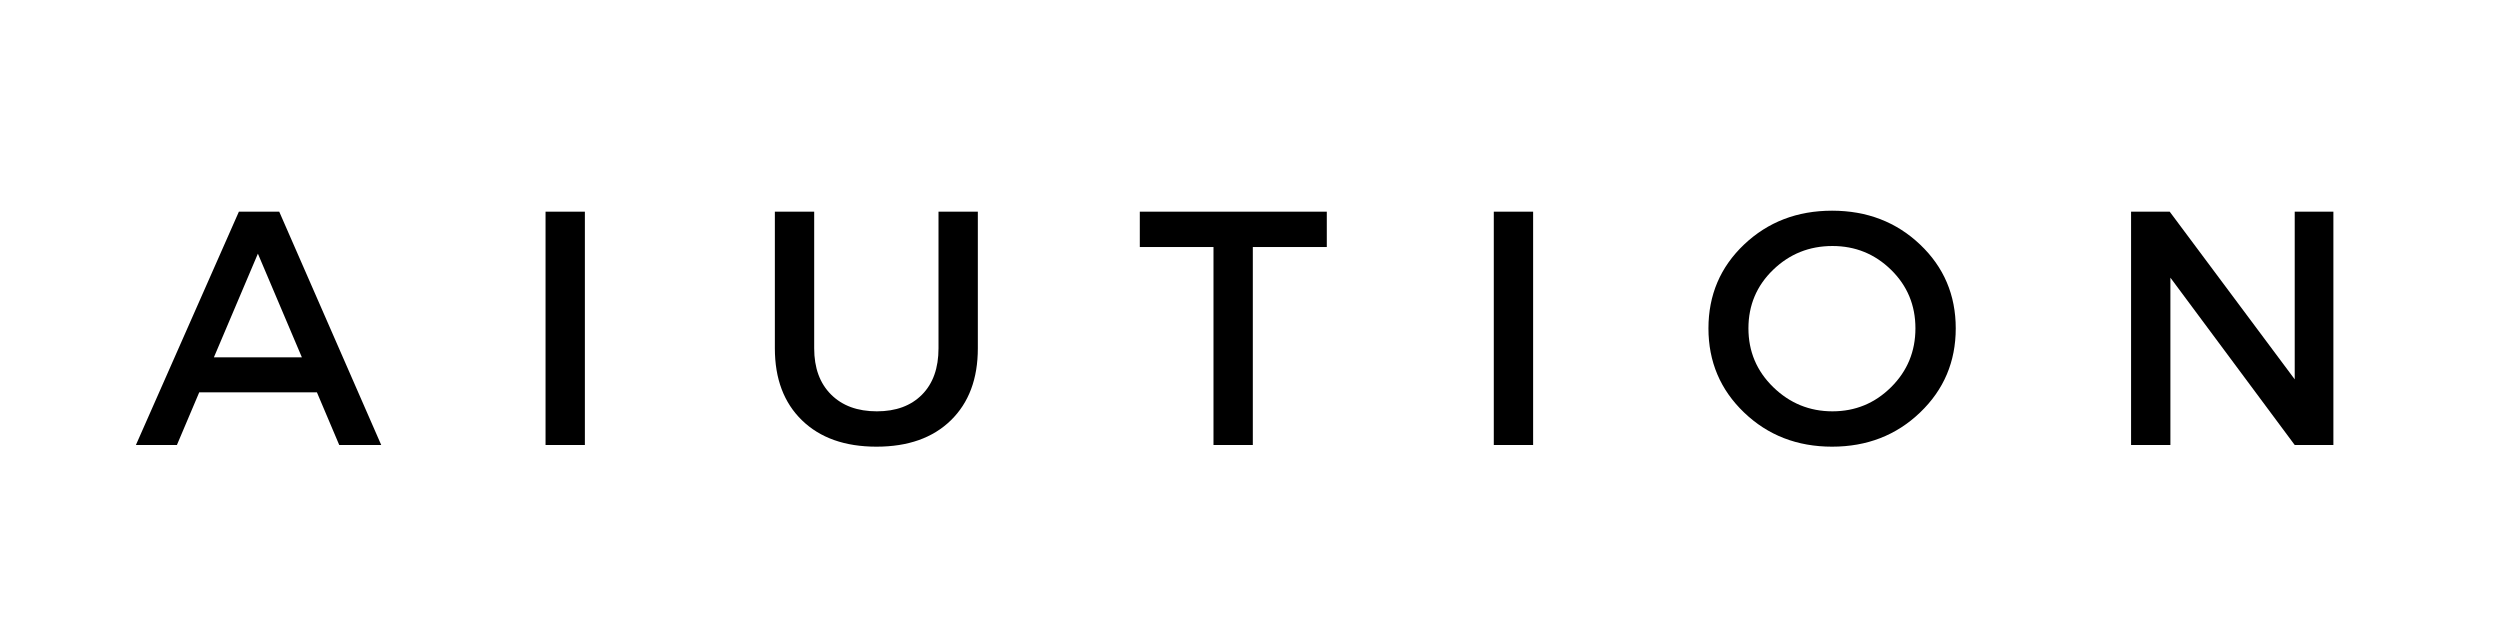
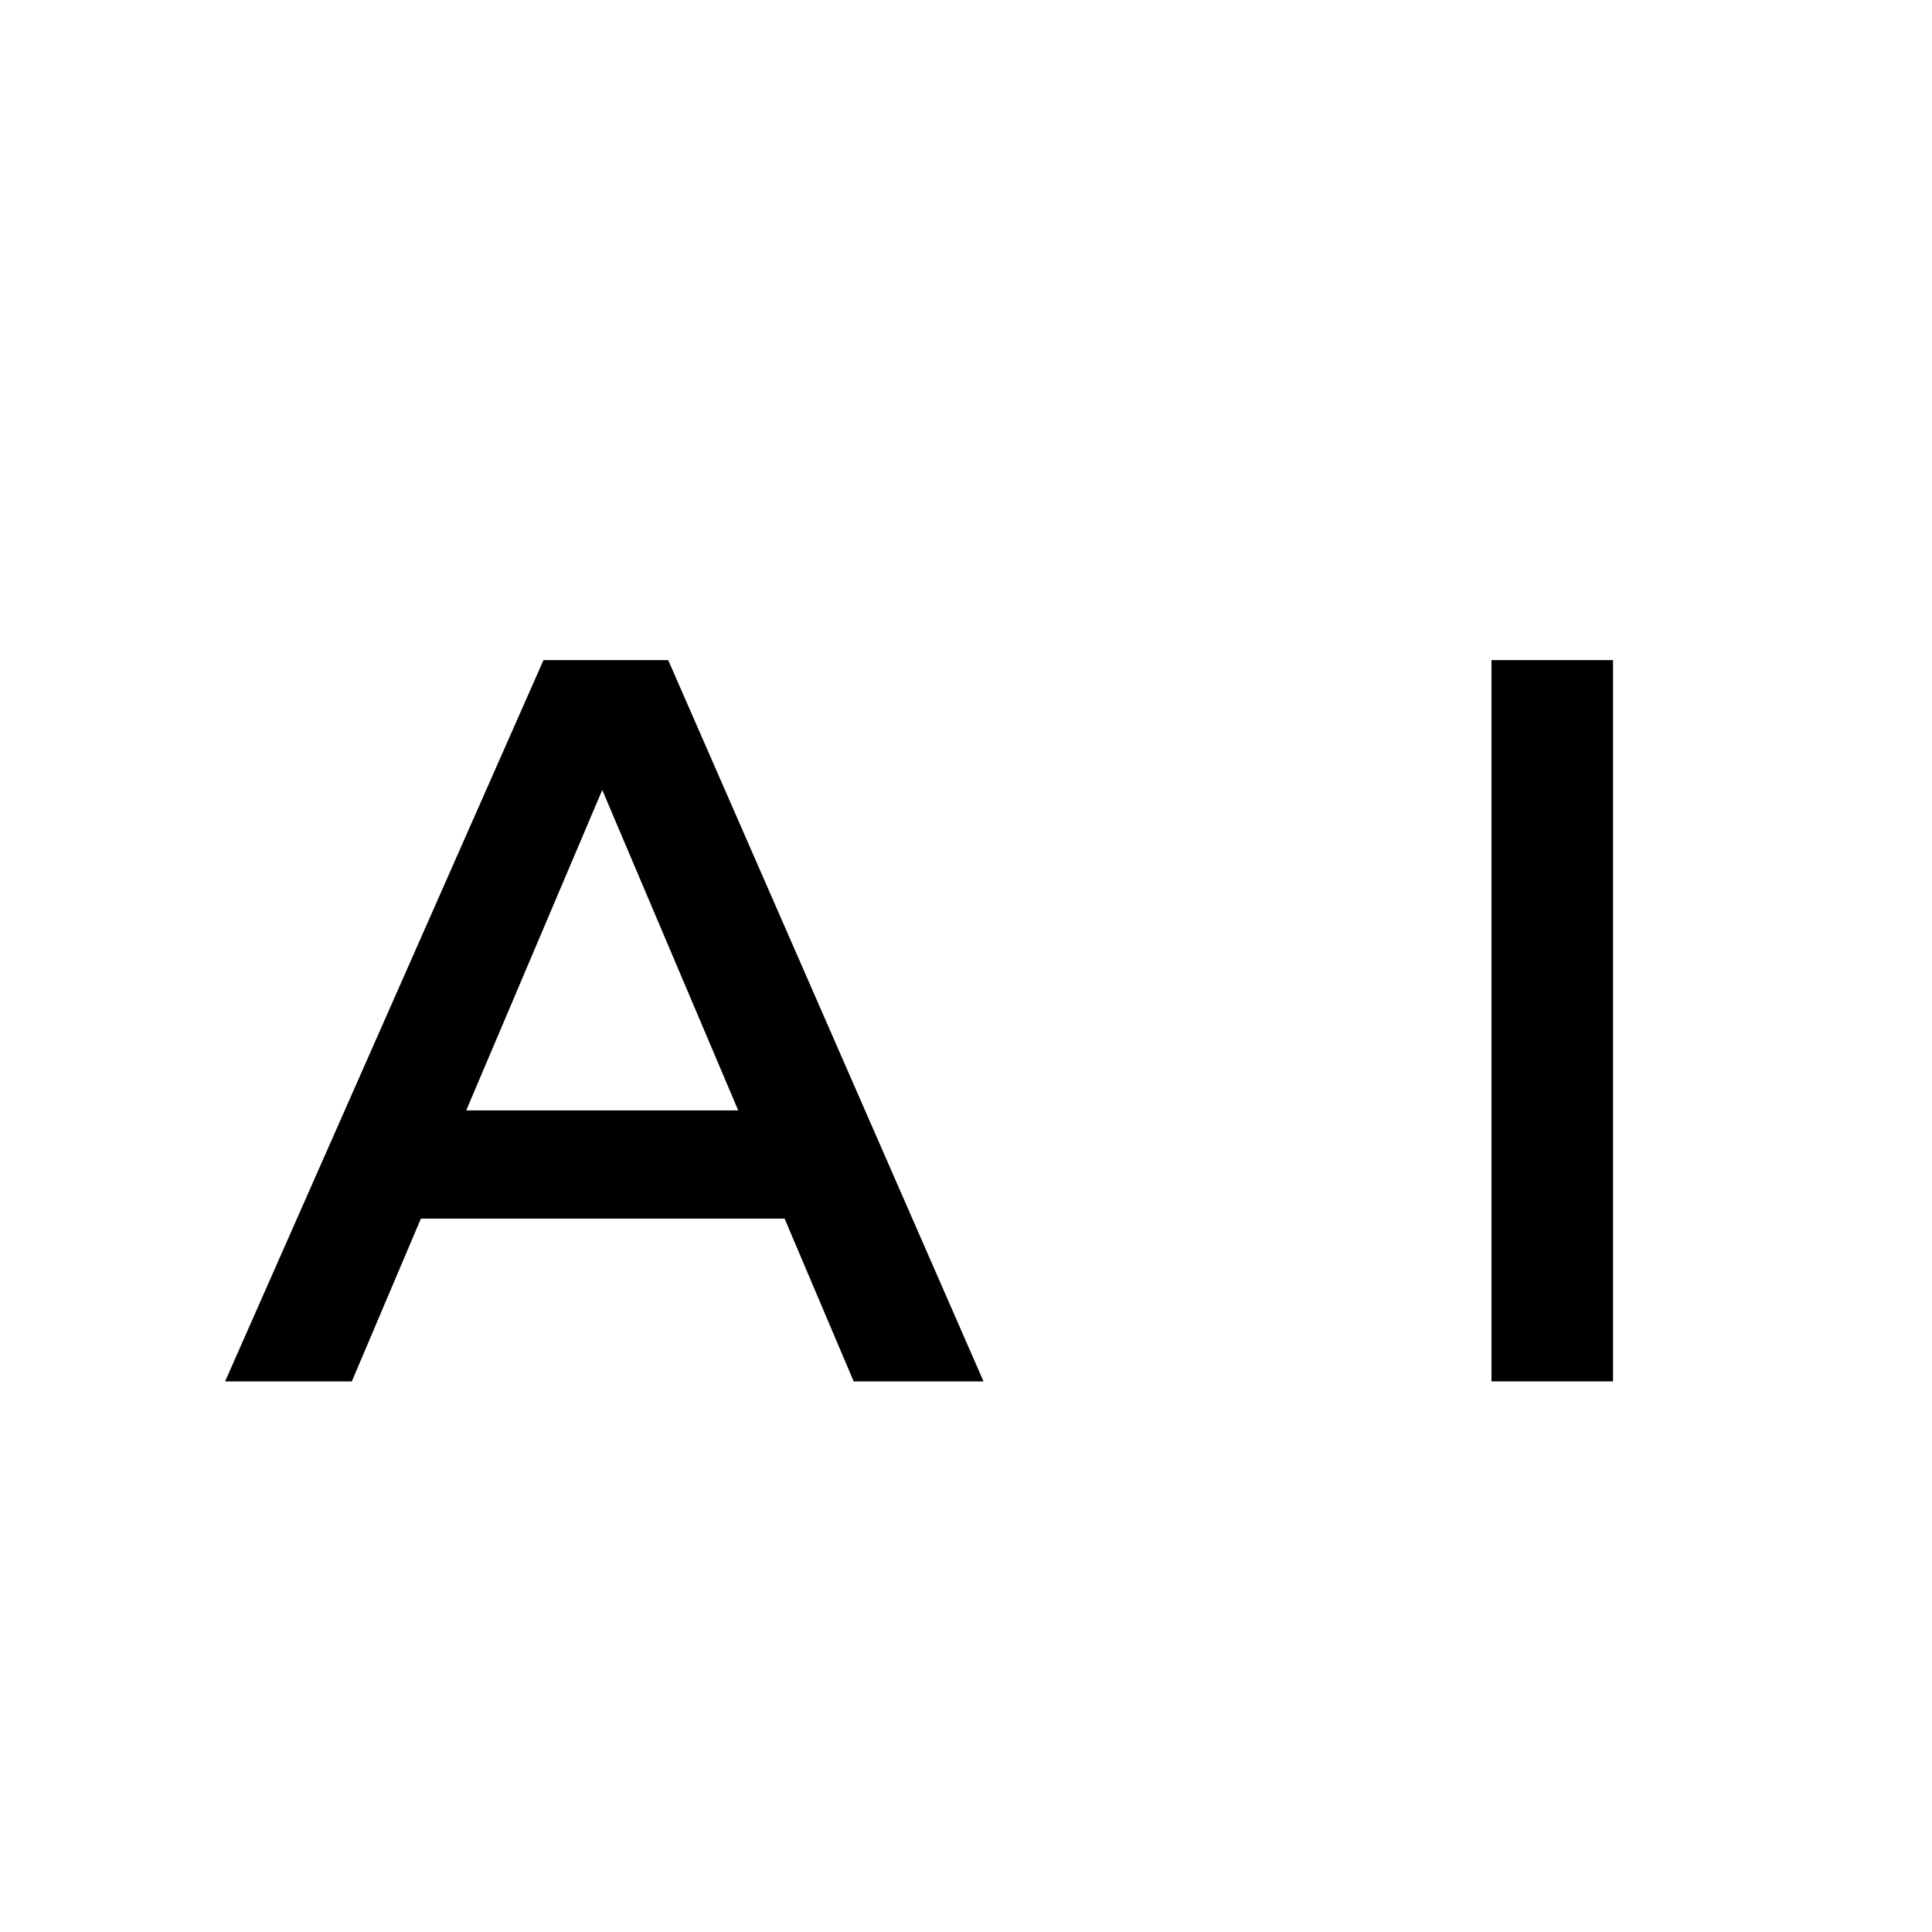
- <svg xmlns="http://www.w3.org/2000/svg" width="1584" zoomAndPan="magnify" viewBox="0 0 1188 297" height="396" preserveAspectRatio="xMidYMid meet" version="1.0">
+ <svg xmlns="http://www.w3.org/2000/svg" width="500" zoomAndPan="magnify" viewBox="0 0 375 375" height="500" preserveAspectRatio="xMidYMid meet" version="1.0">
  <defs>
    <g />
  </defs>
-   <rect x="-118.8" width="1425.6" fill="#ffffff" y="-29.7" height="356.4" fill-opacity="1" />
-   <rect x="-118.8" width="1425.6" fill="#ffffff" y="-29.7" height="356.4" fill-opacity="1" />
+   <rect x="-37.5" width="450" fill="#ffffff" y="-37.5" height="450" fill-opacity="1" />
+   <rect x="-37.5" width="450" fill="#ffffff" y="-37.5" height="450" fill-opacity="1" />
  <g fill="#000000" fill-opacity="1">
-     <g transform="translate(64.42427, 211.464)">
+     <g transform="translate(43.49224, 268.125)">
      <g>
-         <path d="M 86.172 -25.031 L 30.25 -25.031 L 19.641 0 L 0.156 0 L 49.094 -110.875 L 68.266 -110.875 L 116.734 0 L 96.781 0 Z M 79.031 -41.656 L 58.125 -90.922 L 37.219 -41.656 Z M 79.031 -41.656 " />
+         <path d="M 108.797 -31.594 L 38.203 -31.594 L 24.797 0 L 0.203 0 L 62 -140 L 86.203 -140 L 147.406 0 L 122.203 0 Z M 99.797 -52.594 L 73.406 -114.797 L 47 -52.594 Z M 99.797 -52.594 " />
      </g>
    </g>
  </g>
  <g fill="#000000" fill-opacity="1">
-     <g transform="translate(244.6654, 211.464)">
+     <g transform="translate(271.0884, 268.125)">
      <g>
-         <path d="M 33.266 0 L 14.578 0 L 14.578 -110.875 L 33.266 -110.875 Z M 33.266 0 " />
-       </g>
-     </g>
-   </g>
-   <g fill="#000000" fill-opacity="1">
-     <g transform="translate(355.8548, 211.464)">
-       <g>
-         <path d="M 108.812 -110.875 L 108.812 -45.938 C 108.812 -31.469 104.535 -20.062 95.984 -11.719 C 87.43 -3.375 75.656 0.797 60.656 0.797 C 45.664 0.797 33.867 -3.375 25.266 -11.719 C 16.66 -20.062 12.359 -31.469 12.359 -45.938 L 12.359 -110.875 L 31.047 -110.875 L 31.047 -45.938 C 31.047 -36.645 33.711 -29.332 39.047 -24 C 44.379 -18.664 51.641 -16 60.828 -16 C 69.898 -16 77.051 -18.641 82.281 -23.922 C 87.508 -29.203 90.125 -36.539 90.125 -45.938 L 90.125 -110.875 Z M 108.812 -110.875 " />
-       </g>
-     </g>
-   </g>
-   <g fill="#000000" fill-opacity="1">
-     <g transform="translate(540.2137, 211.464)">
-       <g>
-         <path d="M 90.281 -94.078 L 55.125 -94.078 L 55.125 0 L 36.438 0 L 36.438 -94.078 L 1.422 -94.078 L 1.422 -110.875 L 90.281 -110.875 Z M 90.281 -94.078 " />
-       </g>
-     </g>
-   </g>
-   <g fill="#000000" fill-opacity="1">
-     <g transform="translate(695.2731, 211.464)">
-       <g>
-         <path d="M 33.266 0 L 14.578 0 L 14.578 -110.875 L 33.266 -110.875 Z M 33.266 0 " />
-       </g>
-     </g>
-   </g>
-   <g fill="#000000" fill-opacity="1">
-     <g transform="translate(806.4625, 211.464)">
-       <g>
-         <path d="M 22.328 -95.266 C 33.629 -105.984 47.566 -111.344 64.141 -111.344 C 80.723 -111.344 94.66 -105.984 105.953 -95.266 C 117.254 -84.547 122.906 -71.266 122.906 -55.422 C 122.906 -39.586 117.254 -26.258 105.953 -15.438 C 94.66 -4.613 80.723 0.797 64.141 0.797 C 47.566 0.797 33.629 -4.613 22.328 -15.438 C 11.035 -26.258 5.391 -39.586 5.391 -55.422 C 5.391 -71.266 11.035 -84.547 22.328 -95.266 Z M 64.312 -94.562 C 53.32 -94.562 43.922 -90.785 36.109 -83.234 C 28.297 -75.68 24.391 -66.414 24.391 -55.438 C 24.391 -44.457 28.32 -35.141 36.188 -27.484 C 44.062 -19.828 53.438 -16 64.312 -16 C 75.188 -16 84.477 -19.828 92.188 -27.484 C 99.895 -35.141 103.75 -44.457 103.75 -55.438 C 103.75 -66.414 99.895 -75.68 92.188 -83.234 C 84.477 -90.785 75.188 -94.562 64.312 -94.562 Z M 64.312 -94.562 " />
-       </g>
-     </g>
-   </g>
-   <g fill="#000000" fill-opacity="1">
-     <g transform="translate(998.1067, 211.464)">
-       <g>
-         <path d="M 110.719 0 L 92.344 0 L 33.266 -79.516 L 33.266 0 L 14.578 0 L 14.578 -110.875 L 32.938 -110.875 L 92.344 -31.203 L 92.344 -110.875 L 110.719 -110.875 Z M 110.719 0 " />
+         <path d="M 42 0 L 18.406 0 L 18.406 -140 L 42 -140 Z M 42 0 " />
      </g>
    </g>
  </g>
</svg>
